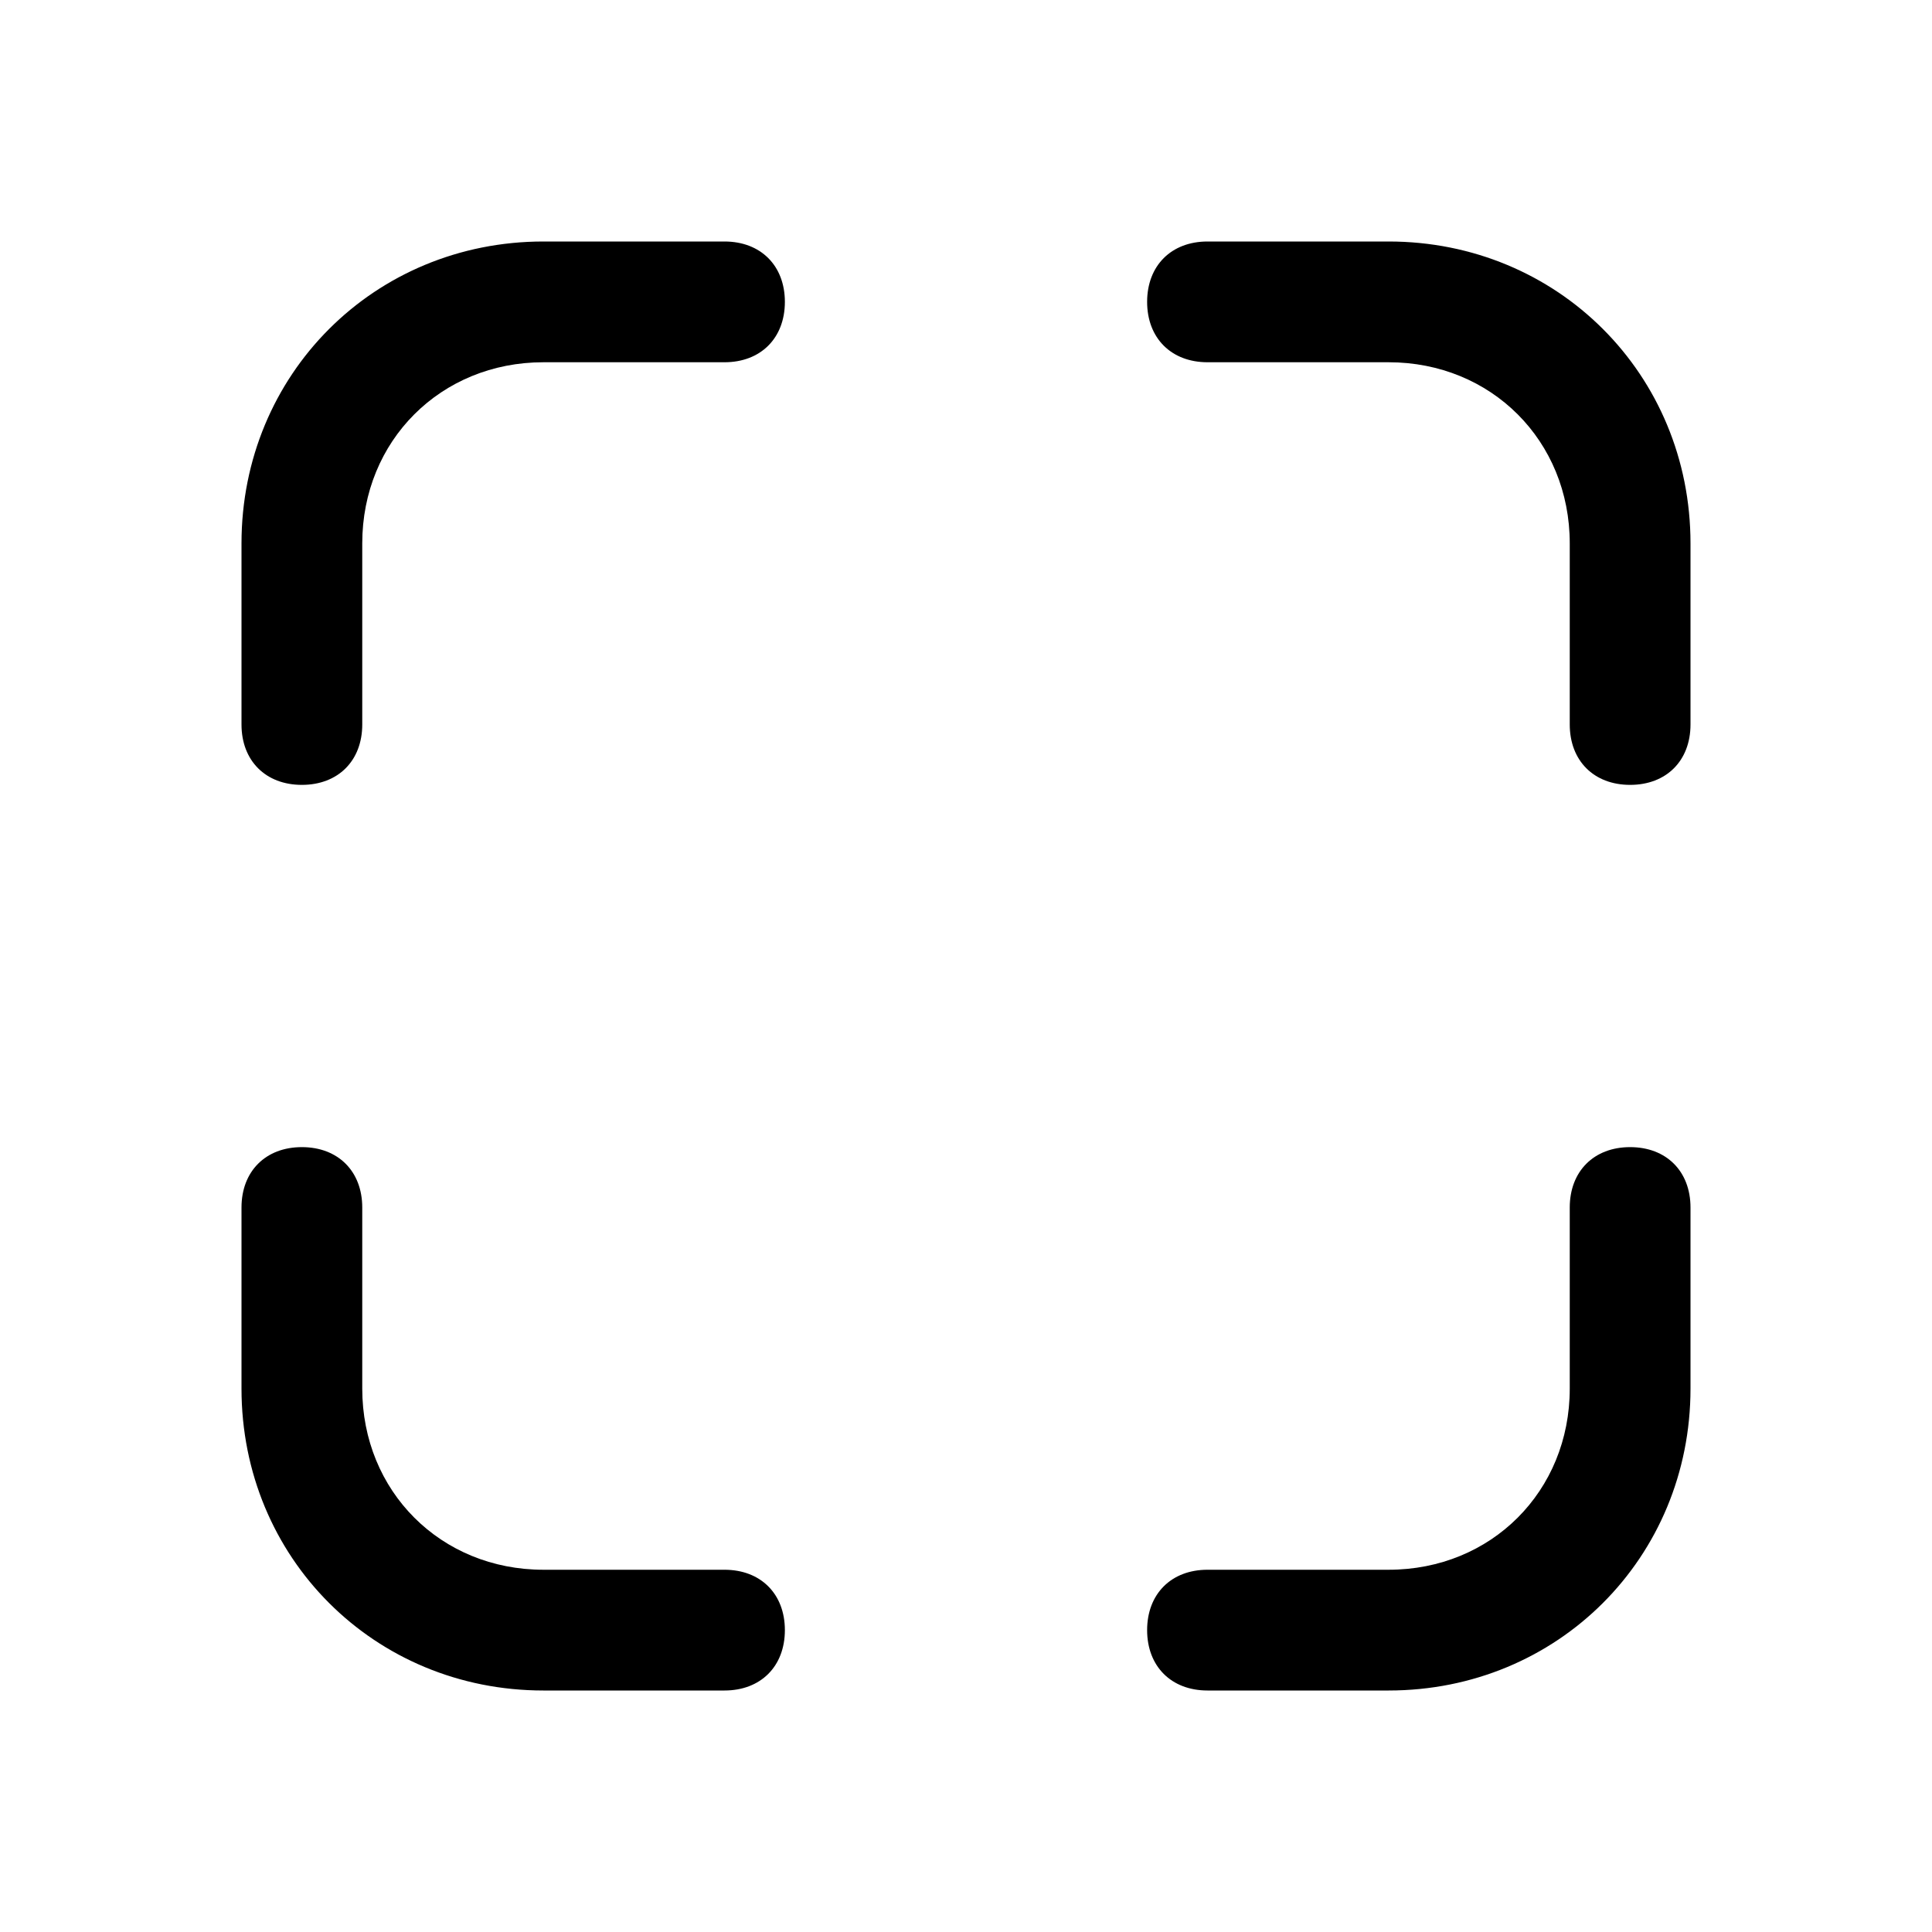
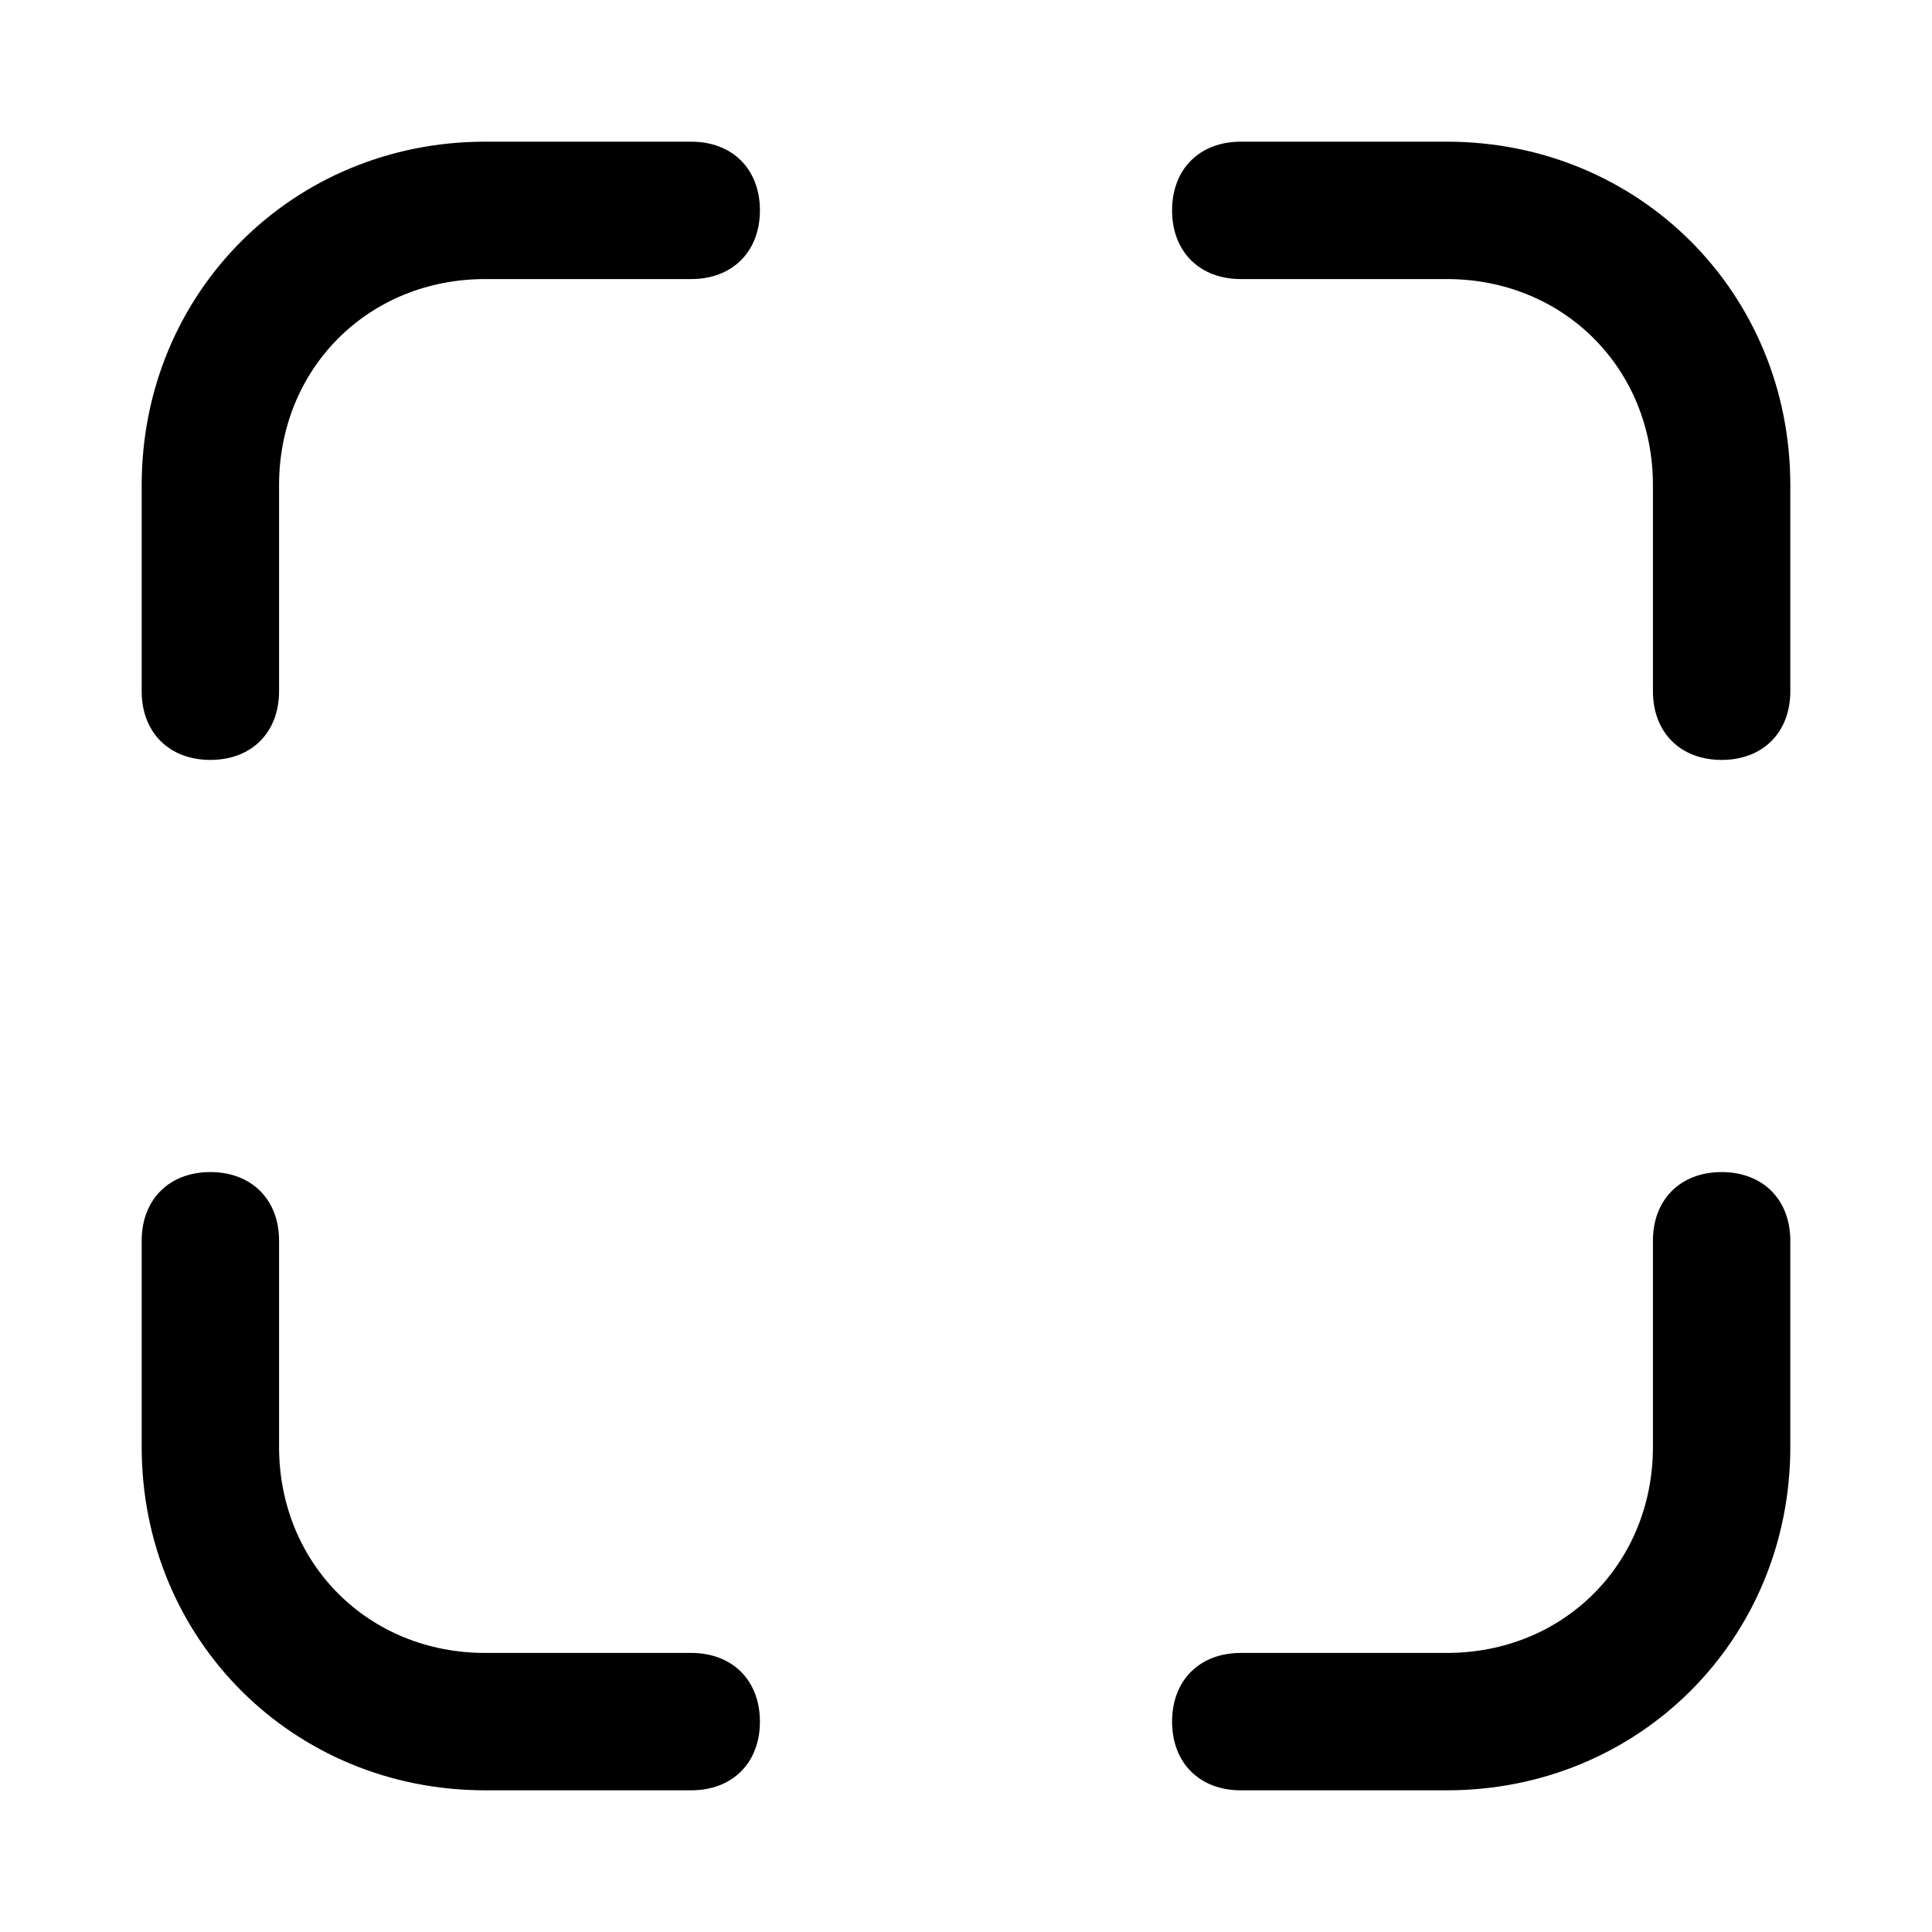
<svg xmlns="http://www.w3.org/2000/svg" viewBox="0 0 1024 1024">
-   <path d="M192 384v-96c0-54.4 41.6-96 96-96h96c19.2 0 32-12.8 32-32s-12.8-32-32-32h-96c-89.6 0-160 70.4-160 160v96c0 19.2 12.8 32 32 32s32-12.8 32-32zm-64 256v96c0 89.6 70.4 160 160 160h96c19.2 0 32-12.8 32-32s-12.8-32-32-32h-96c-54.4 0-96-41.6-96-96v-96c0-19.2-12.8-32-32-32s-32 12.8-32 32zm768-256v-96c0-89.6-70.4-160-160-160h-96c-19.2 0-32 12.8-32 32s12.8 32 32 32h96c54.4 0 96 41.6 96 96v96c0 19.2 12.8 32 32 32s32-12.8 32-32zm-64 256v96c0 54.4-41.6 96-96 96h-96c-19.2 0-32 12.8-32 32s12.8 32 32 32h96c89.6 0 160-70.4 160-160v-96c0-19.2-12.8-32-32-32s-32 12.8-32 32z" />
+   <path d="M147.911 366.364v-109.227c0-61.895 47.332-109.227 109.227-109.227h109.227c21.845 0 36.409-14.564 36.409-36.409s-14.564-36.409-36.409-36.409h-109.227c-101.945 0-182.044 80.1-182.044 182.044v109.227c0 21.845 14.564 36.409 36.409 36.409s36.409-14.564 36.409-36.409z m-72.818 291.271v109.227c0 101.945 80.1 182.044 182.044 182.044h109.227c21.845 0 36.409-14.564 36.409-36.409s-14.564-36.409-36.409-36.409h-109.227c-61.895 0-109.227-47.332-109.227-109.227v-109.227c0-21.845-14.564-36.409-36.409-36.409s-36.409 14.564-36.409 36.409z m873.813-291.271v-109.227c0-101.945-80.1-182.044-182.044-182.044h-109.227c-21.845 0-36.409 14.564-36.409 36.409s14.564 36.409 36.409 36.409h109.227c61.895 0 109.227 47.332 109.227 109.227v109.227c0 21.845 14.564 36.409 36.409 36.409s36.409-14.564 36.409-36.409z m-72.818 291.271v109.227c0 61.895-47.332 109.227-109.227 109.227h-109.227c-21.845 0-36.409 14.564-36.409 36.409s14.564 36.409 36.409 36.409h109.227c101.945 0 182.044-80.1 182.044-182.044v-109.227c0-21.845-14.564-36.409-36.409-36.409s-36.409 14.564-36.409 36.409z" />
</svg>
